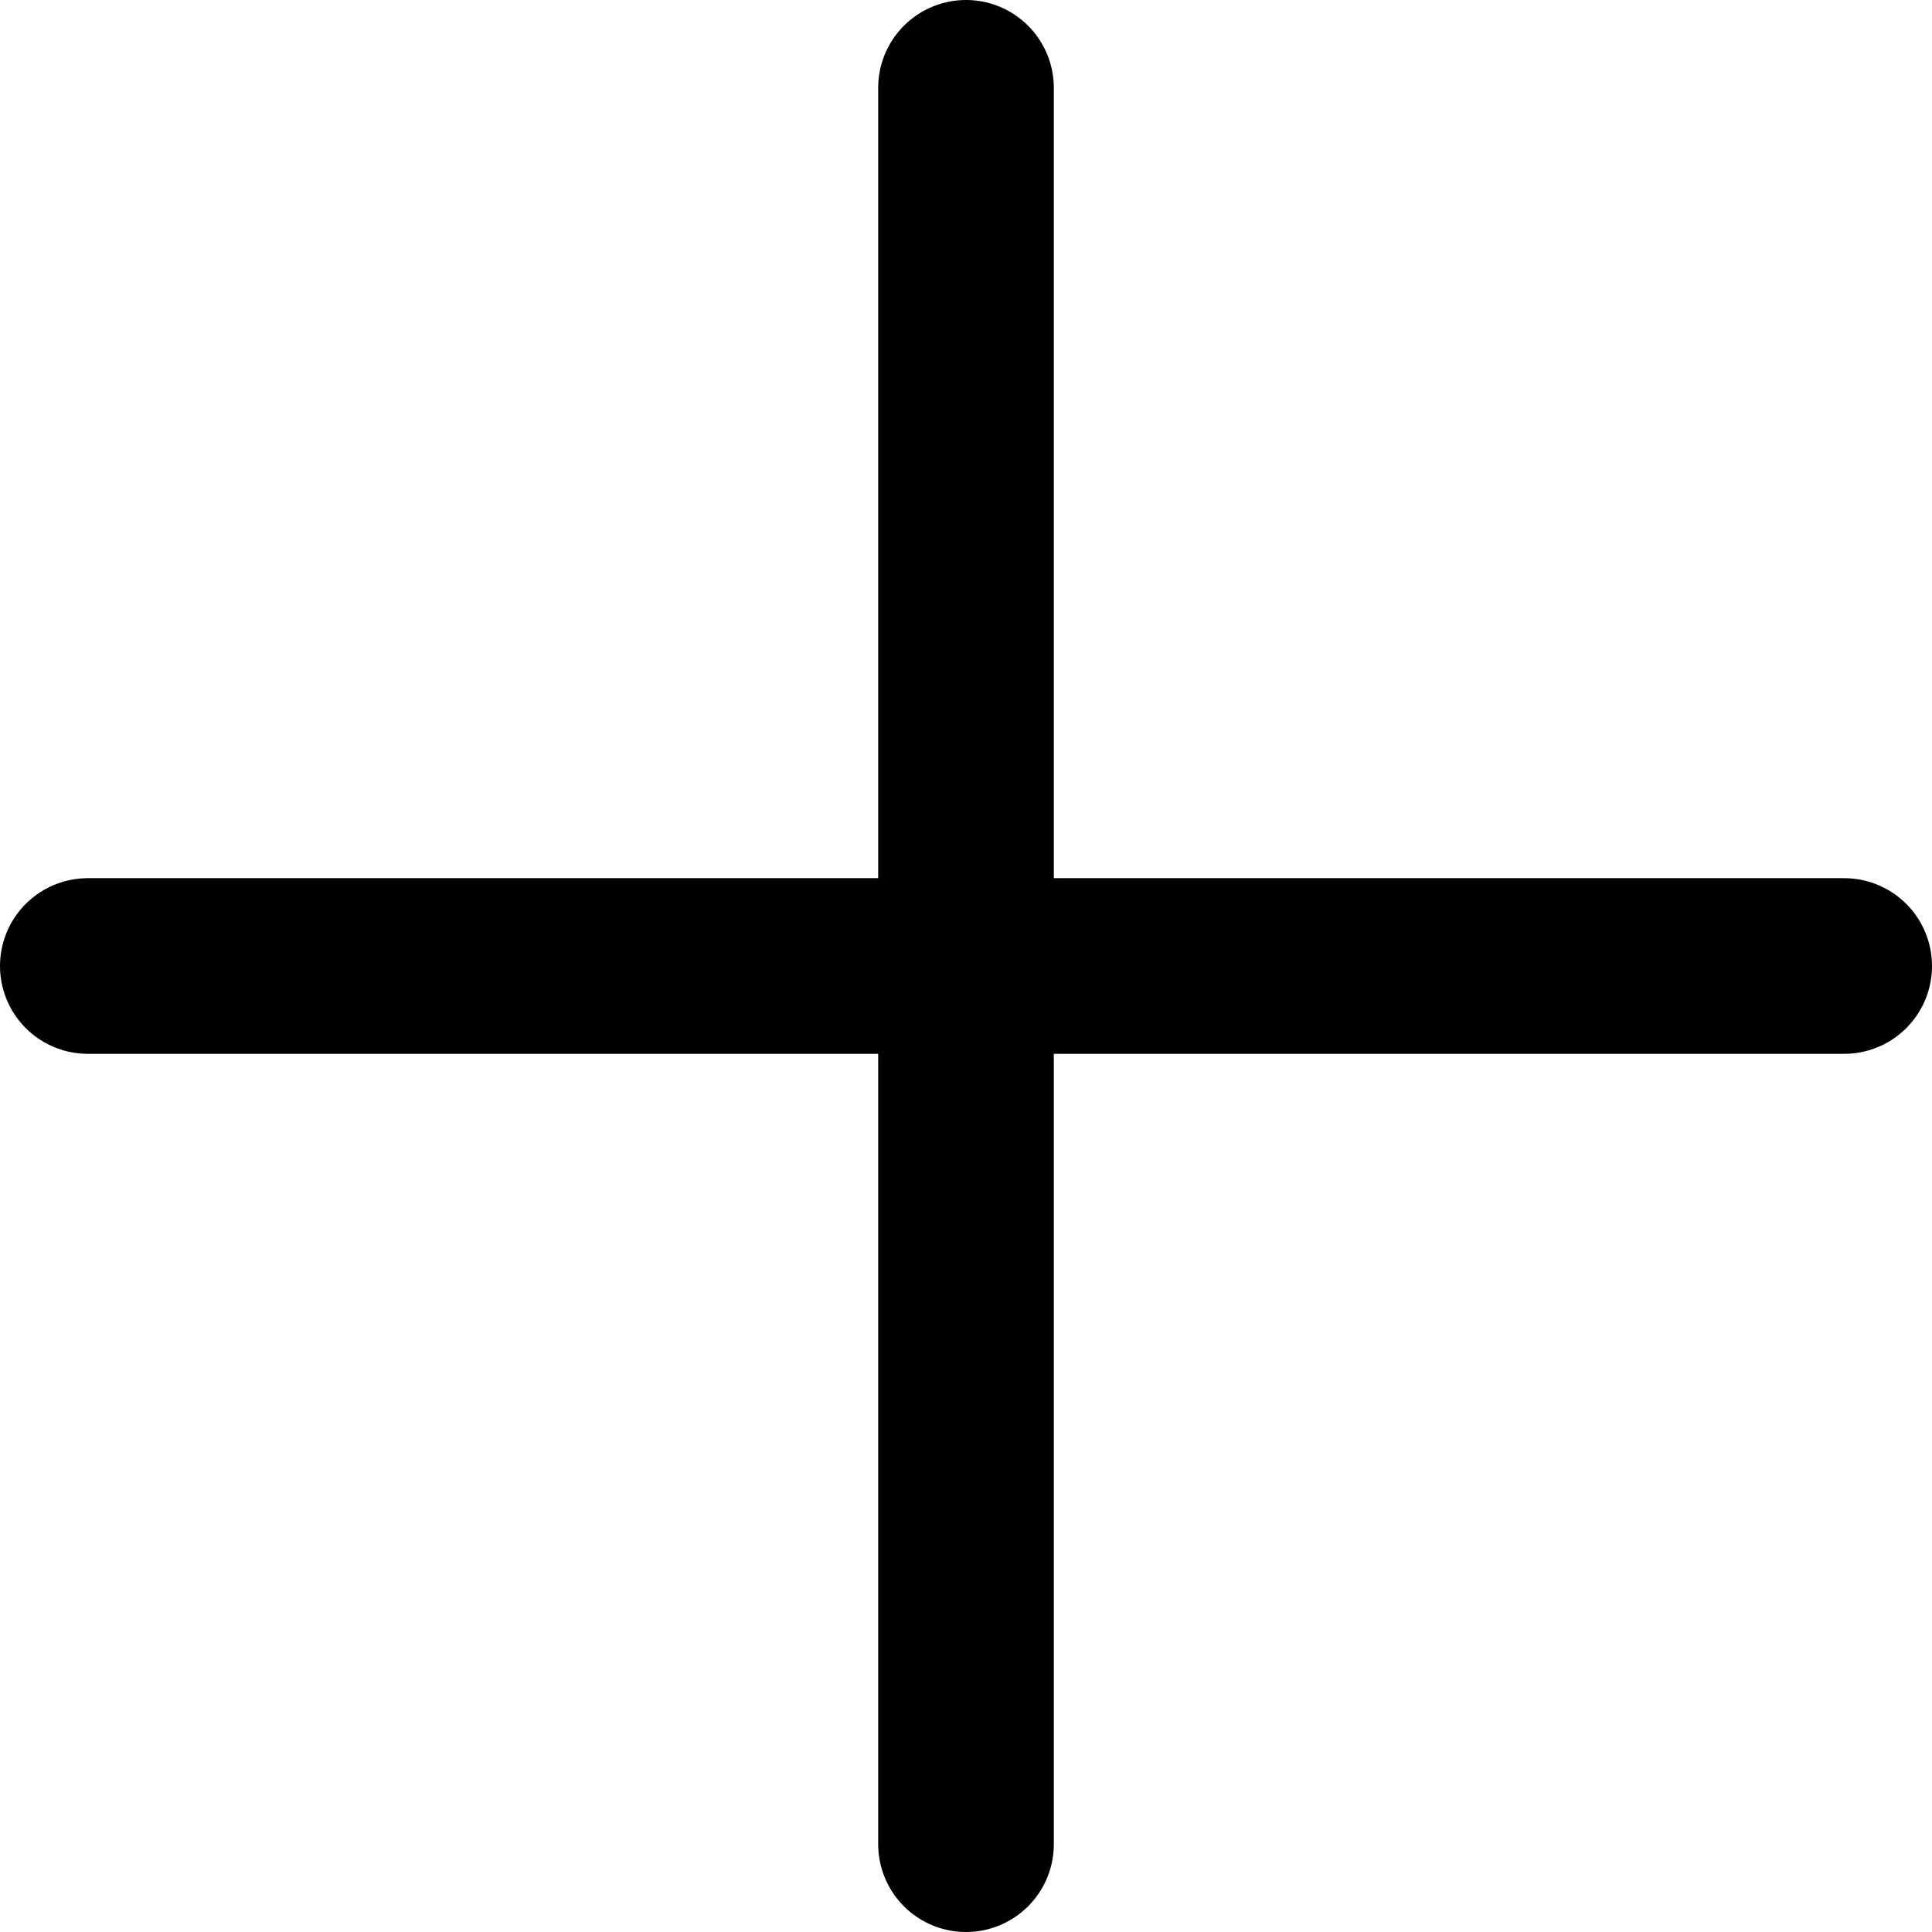
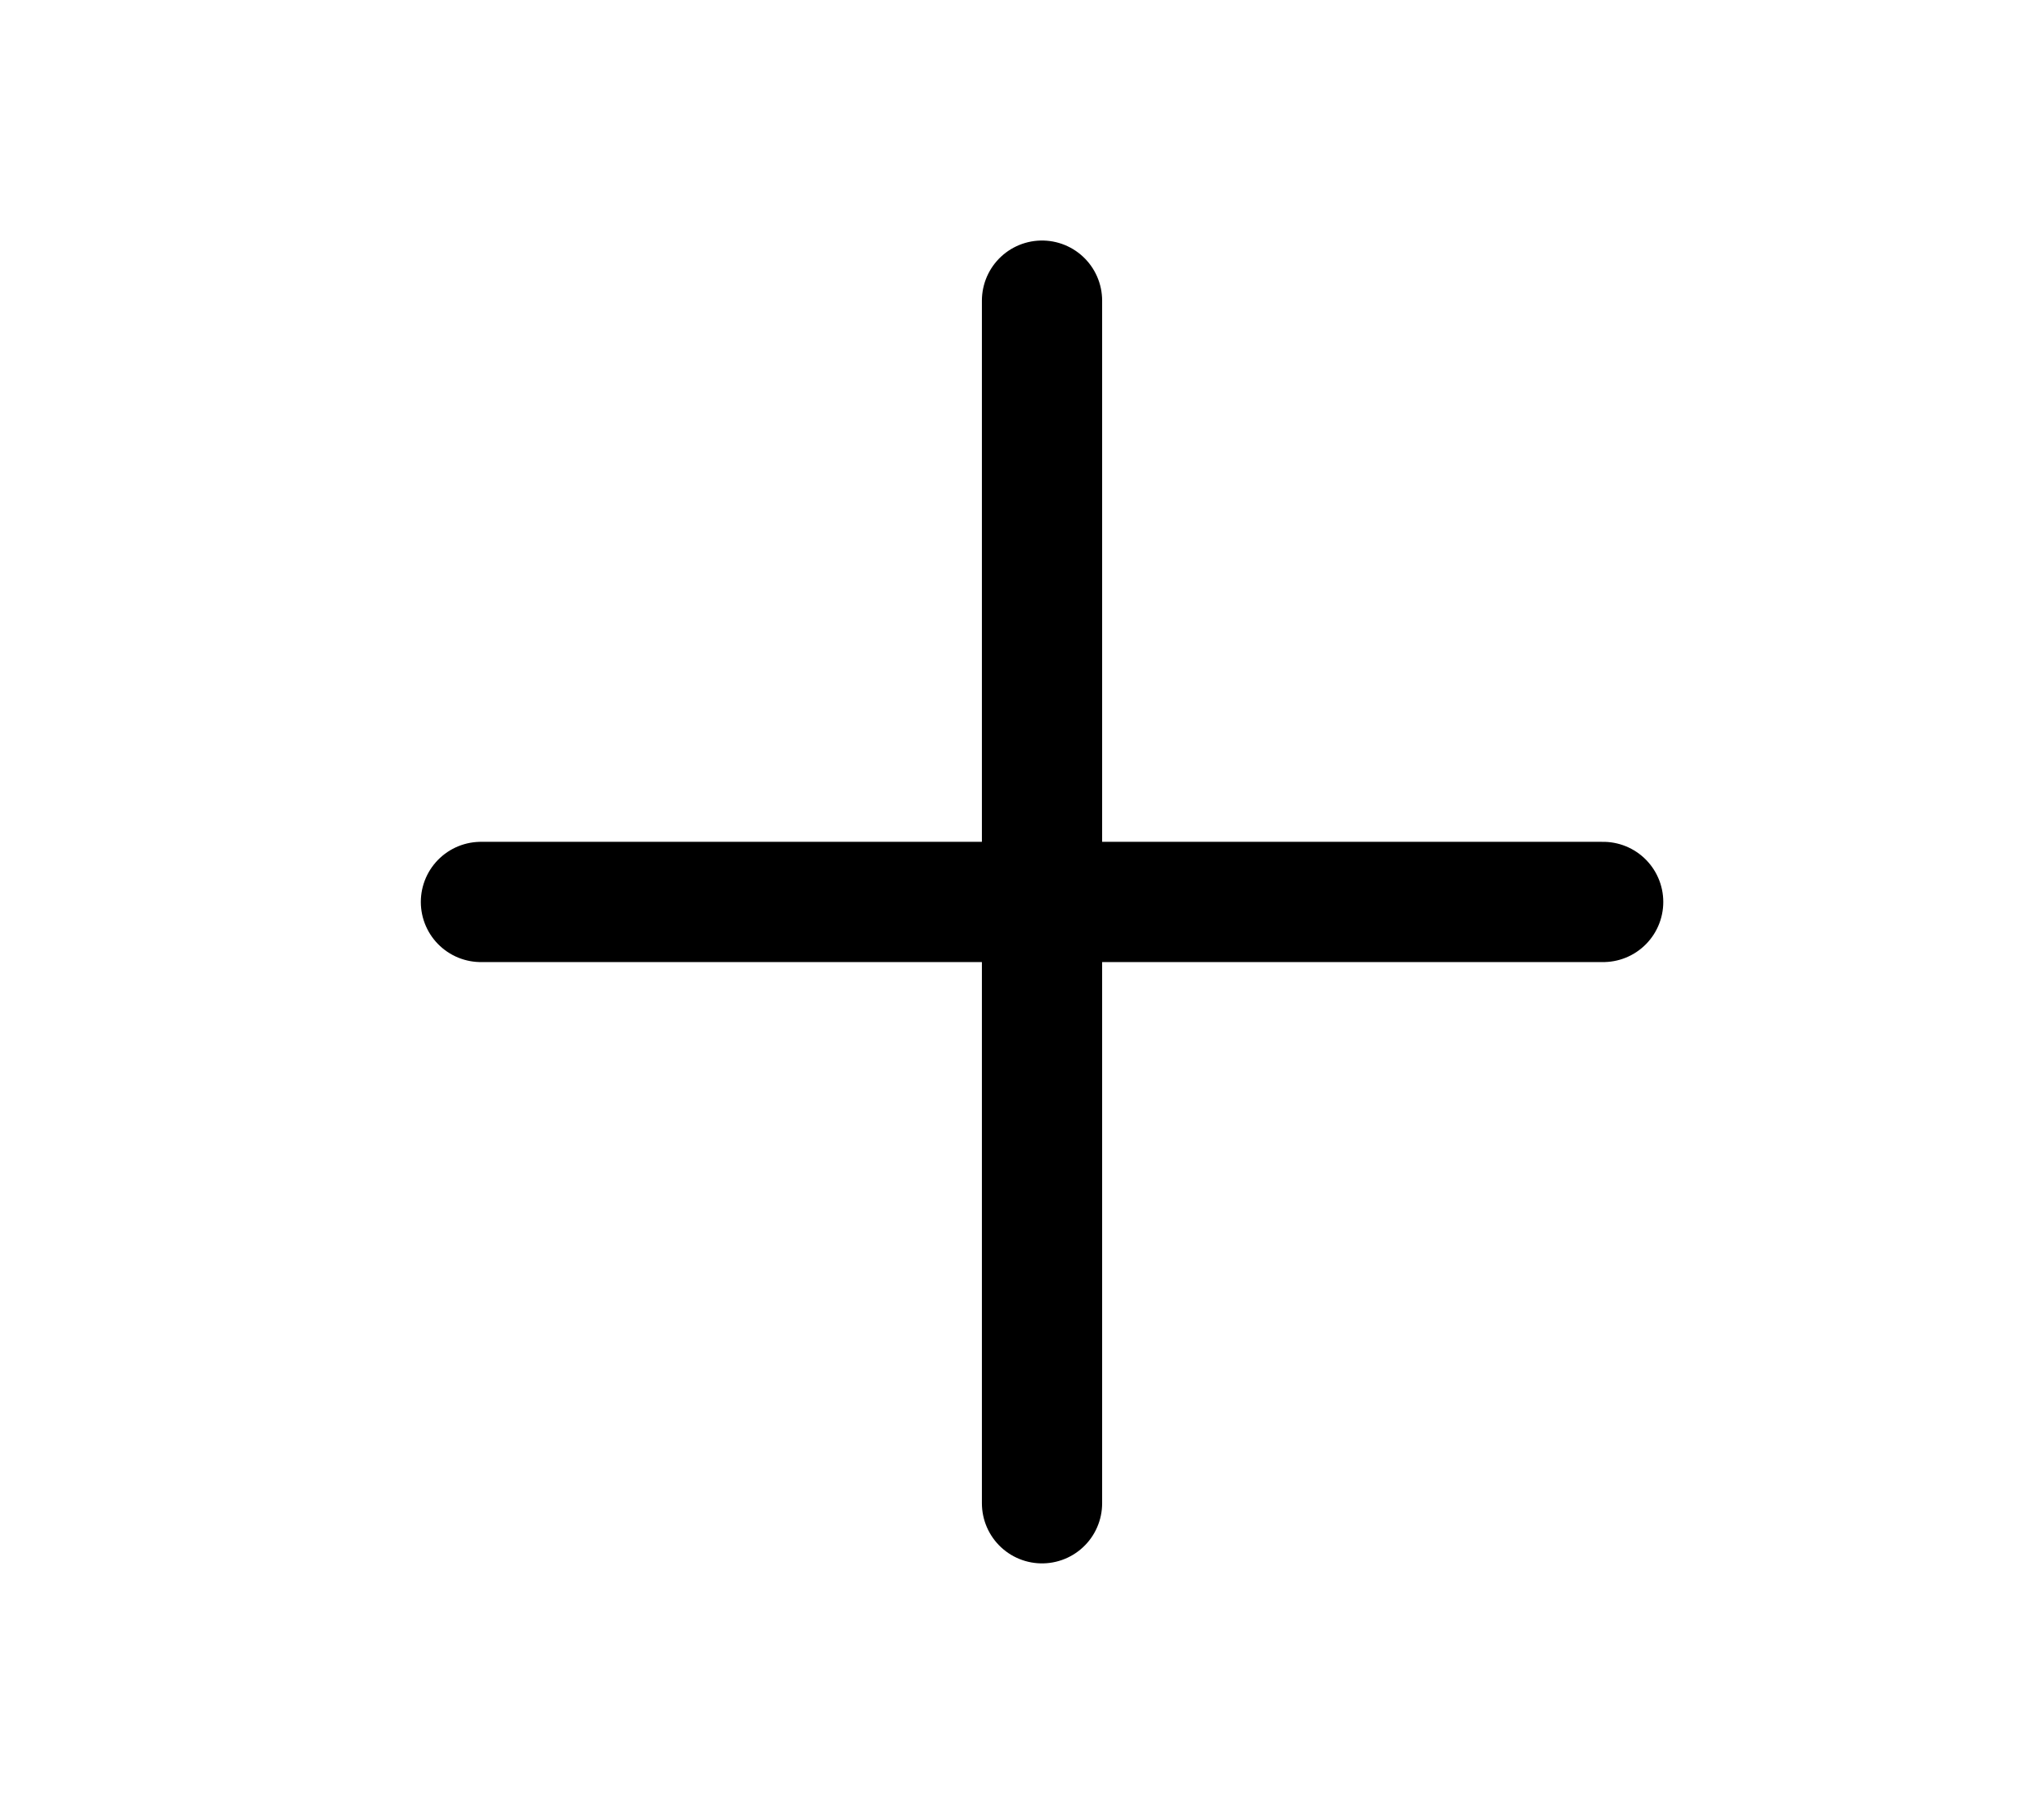
- <svg xmlns="http://www.w3.org/2000/svg" width="22" height="22" viewBox="0 0 22 22" fill="none">
-   <path d="M11 1V21M1 11H21" stroke="black" stroke-width="2" stroke-linecap="round" stroke-linejoin="round" />
+ <svg xmlns="http://www.w3.org/2000/svg" width="34" height="30" viewBox="0 0 34 30" fill="none">
+   <path d="M17.333 5V25M8 15H26.667" stroke="black" stroke-width="2" stroke-linecap="round" stroke-linejoin="round" />
</svg>
